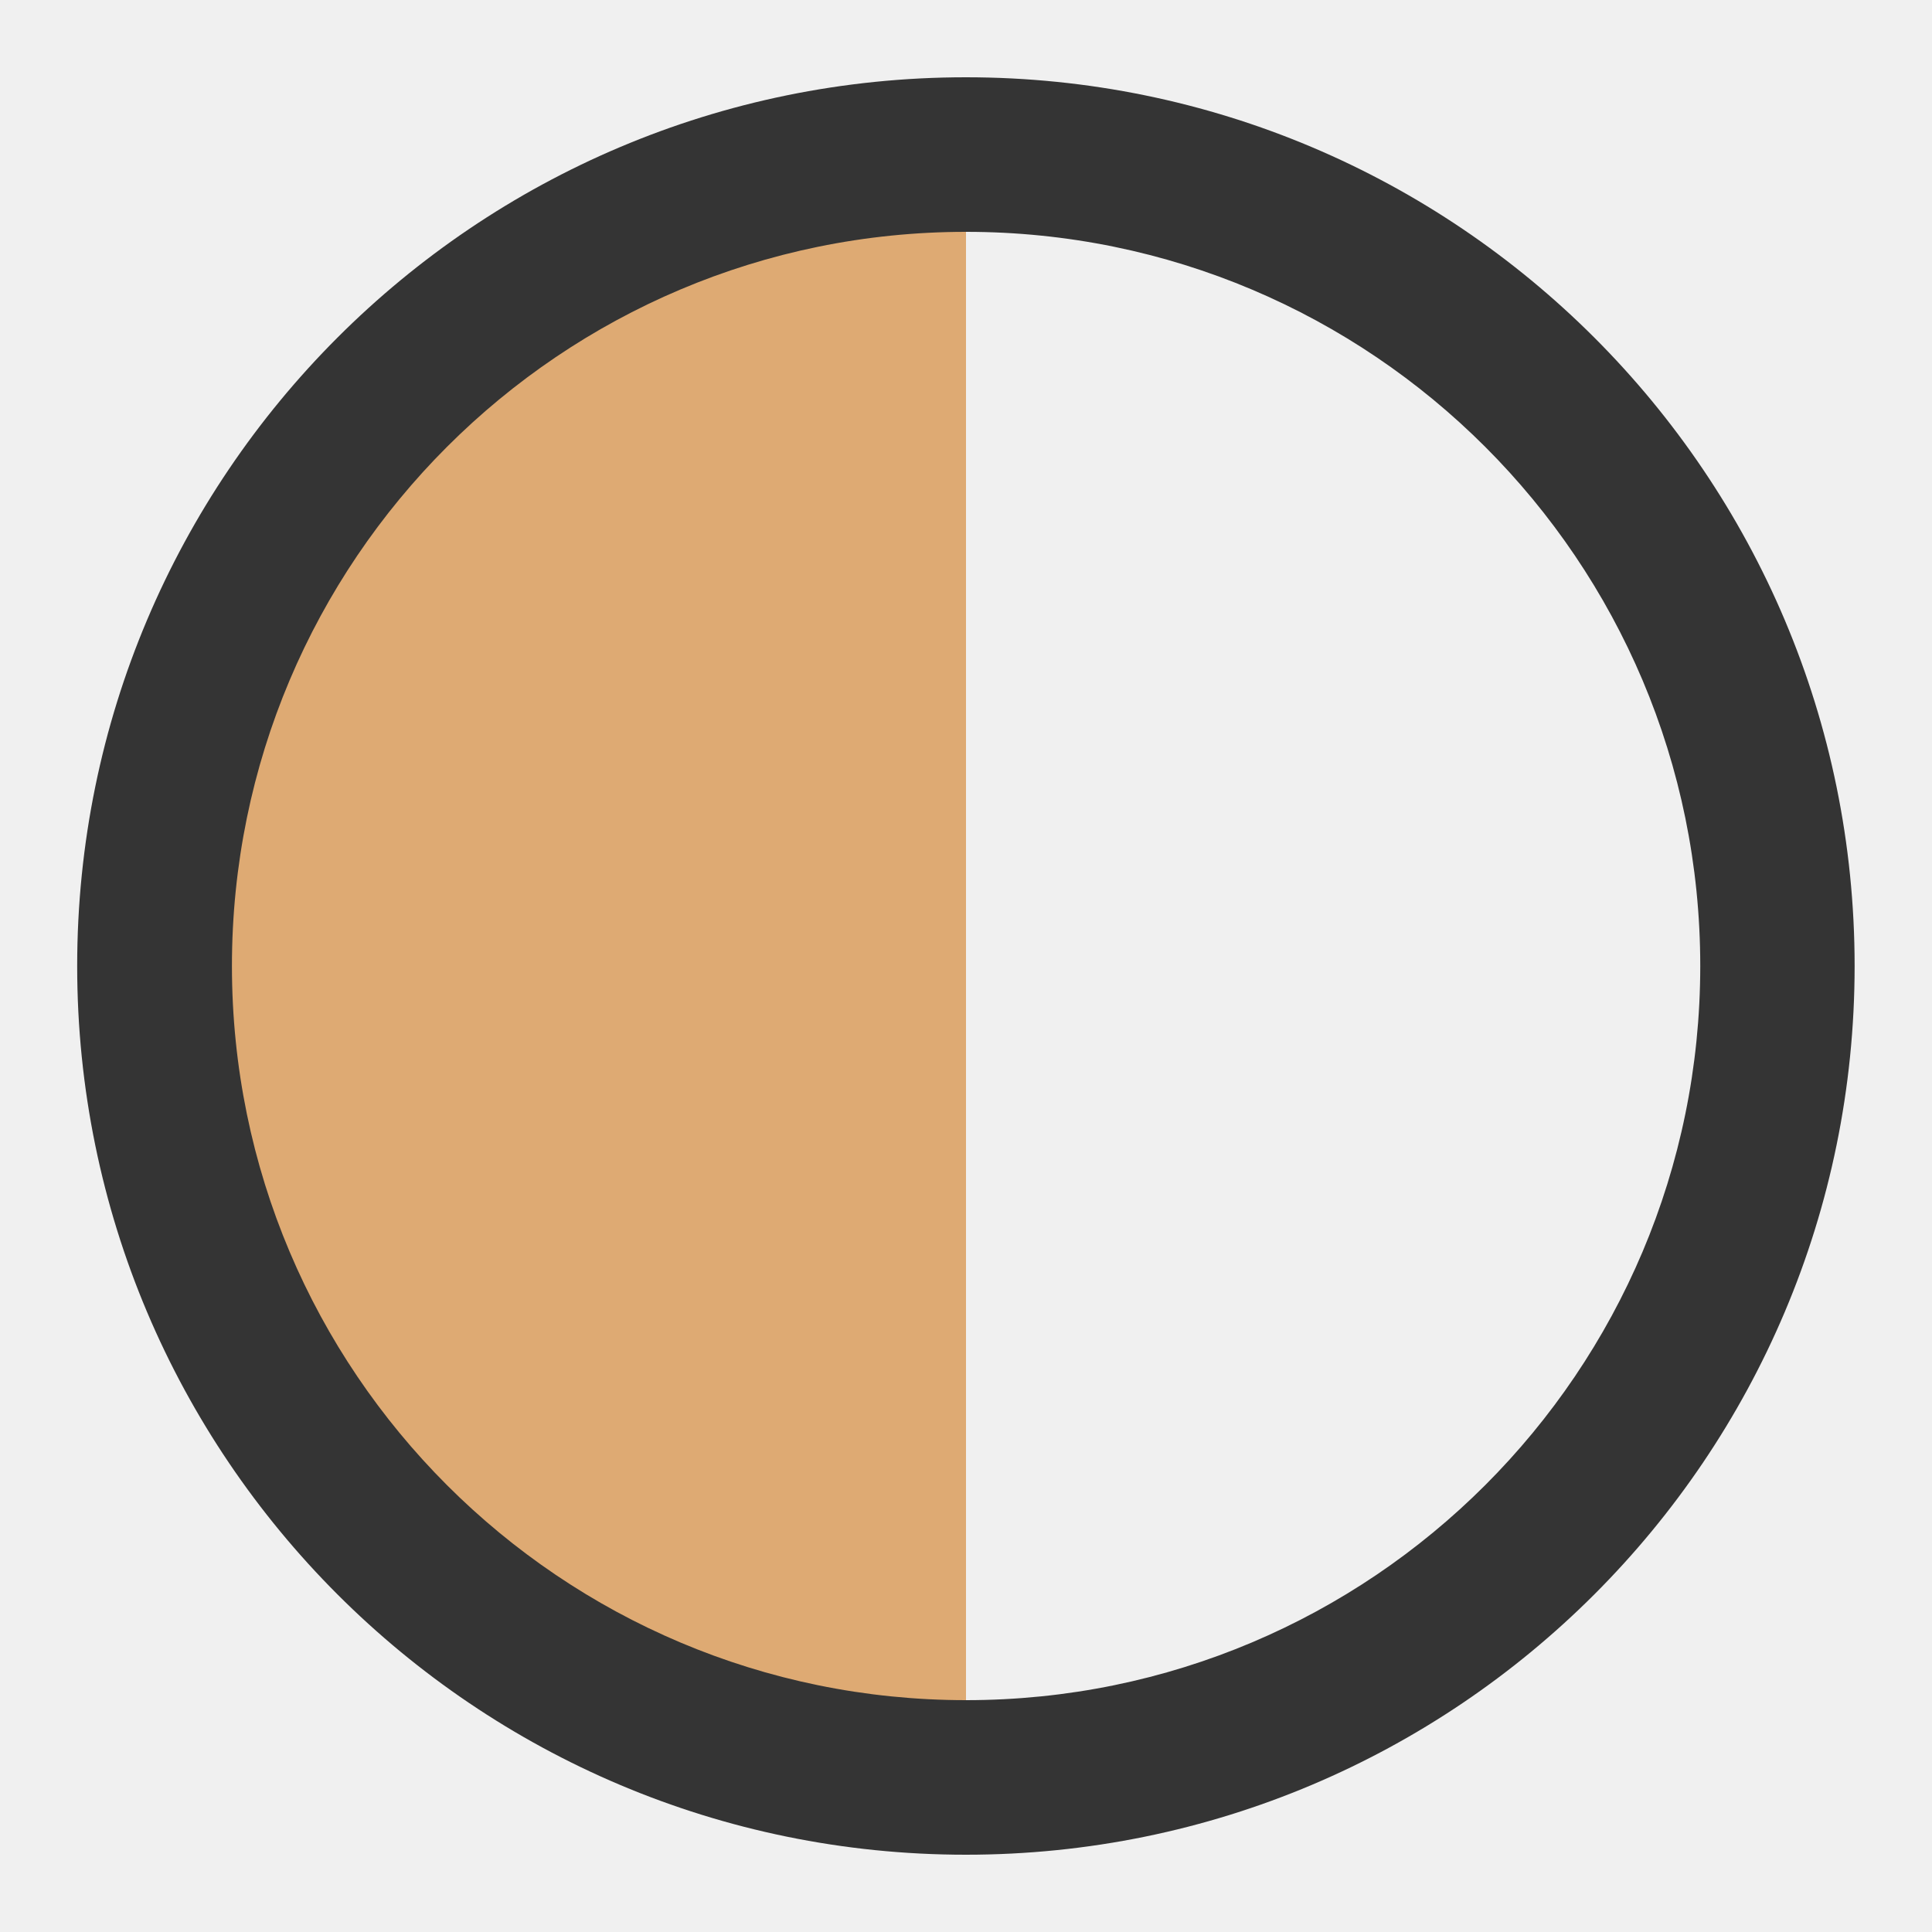
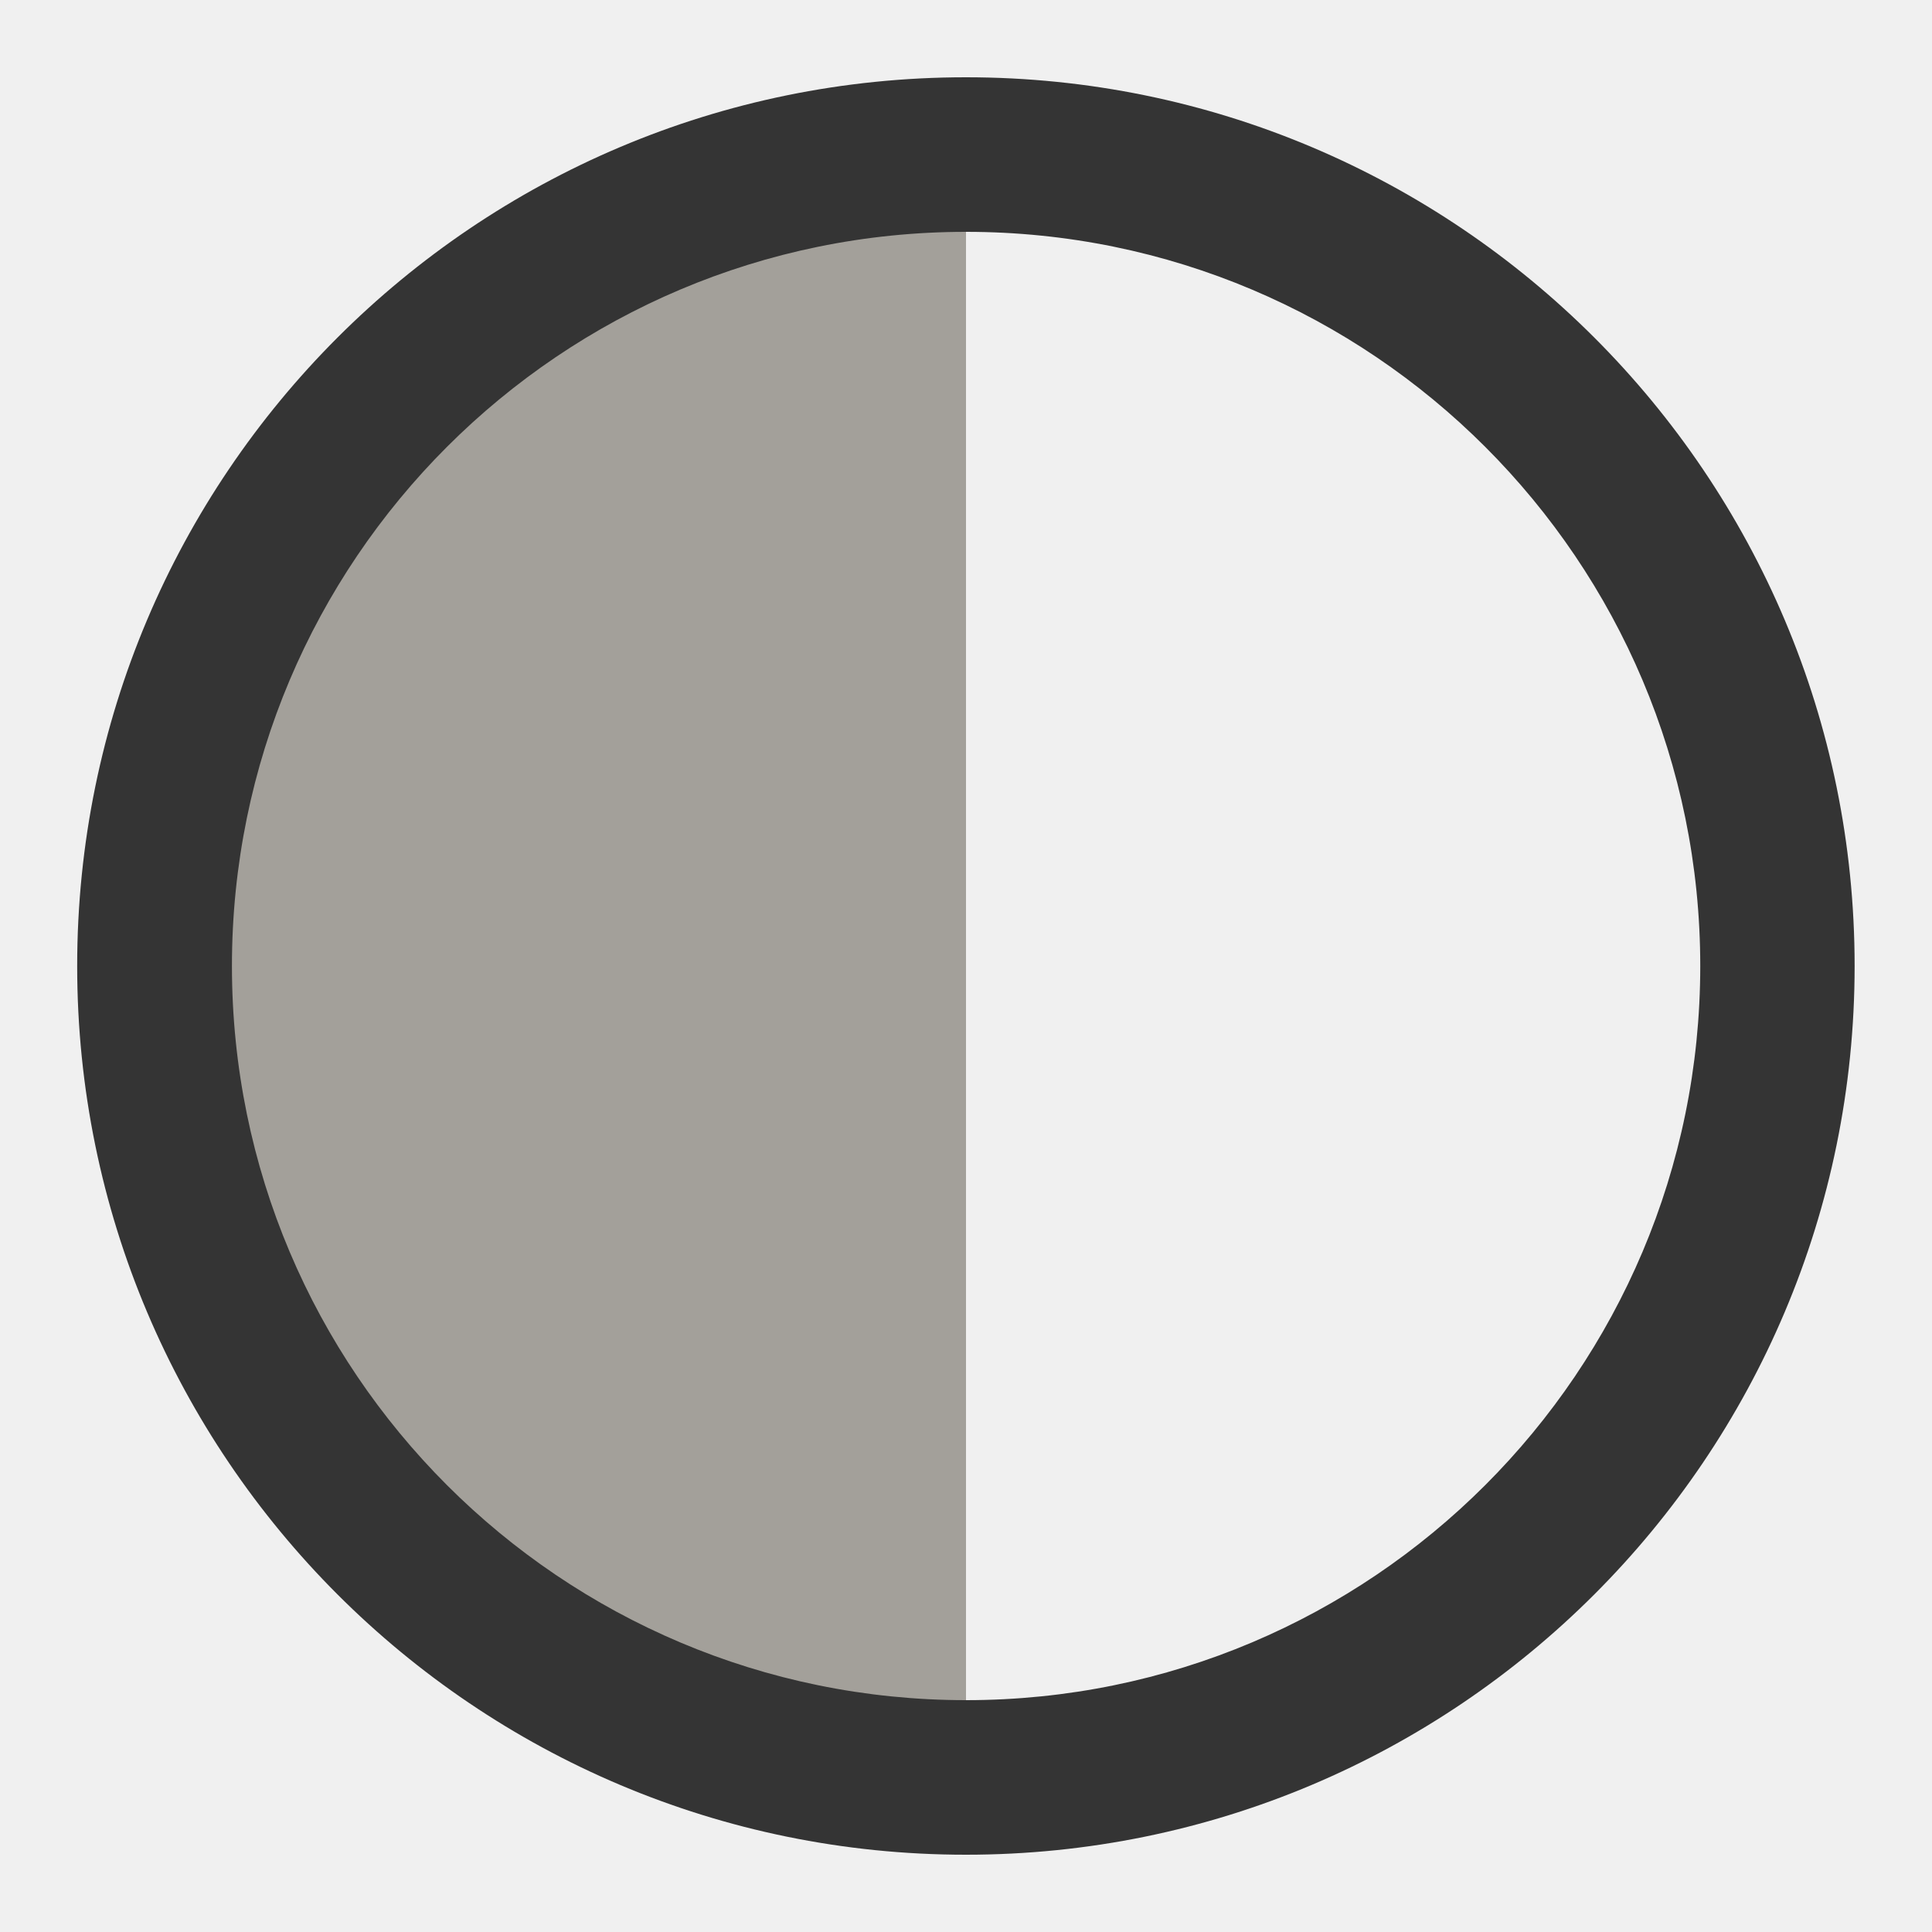
<svg xmlns="http://www.w3.org/2000/svg" viewBox="0 0 100 100">
  <style>.r{fill:#343434}@media (prefers-color-scheme:dark){.r{fill:#FFFFFF}}</style>
-   <path fill="#DEAA73" d="M50 8.0 A42.0 42.0 0 0 0 50 92.0 Z" />
+   <path fill="#A3A09A" d="M50 8.0 A42.0 42.0 0 0 0 50 92.0 Z" />
  <path class="r" fill="#343434" fill-rule="evenodd" d="M50 4 A46 46 0 1 1 49.99 4 Z M50 12 A38 38 0 1 0 50.01 12 Z" />
</svg>
